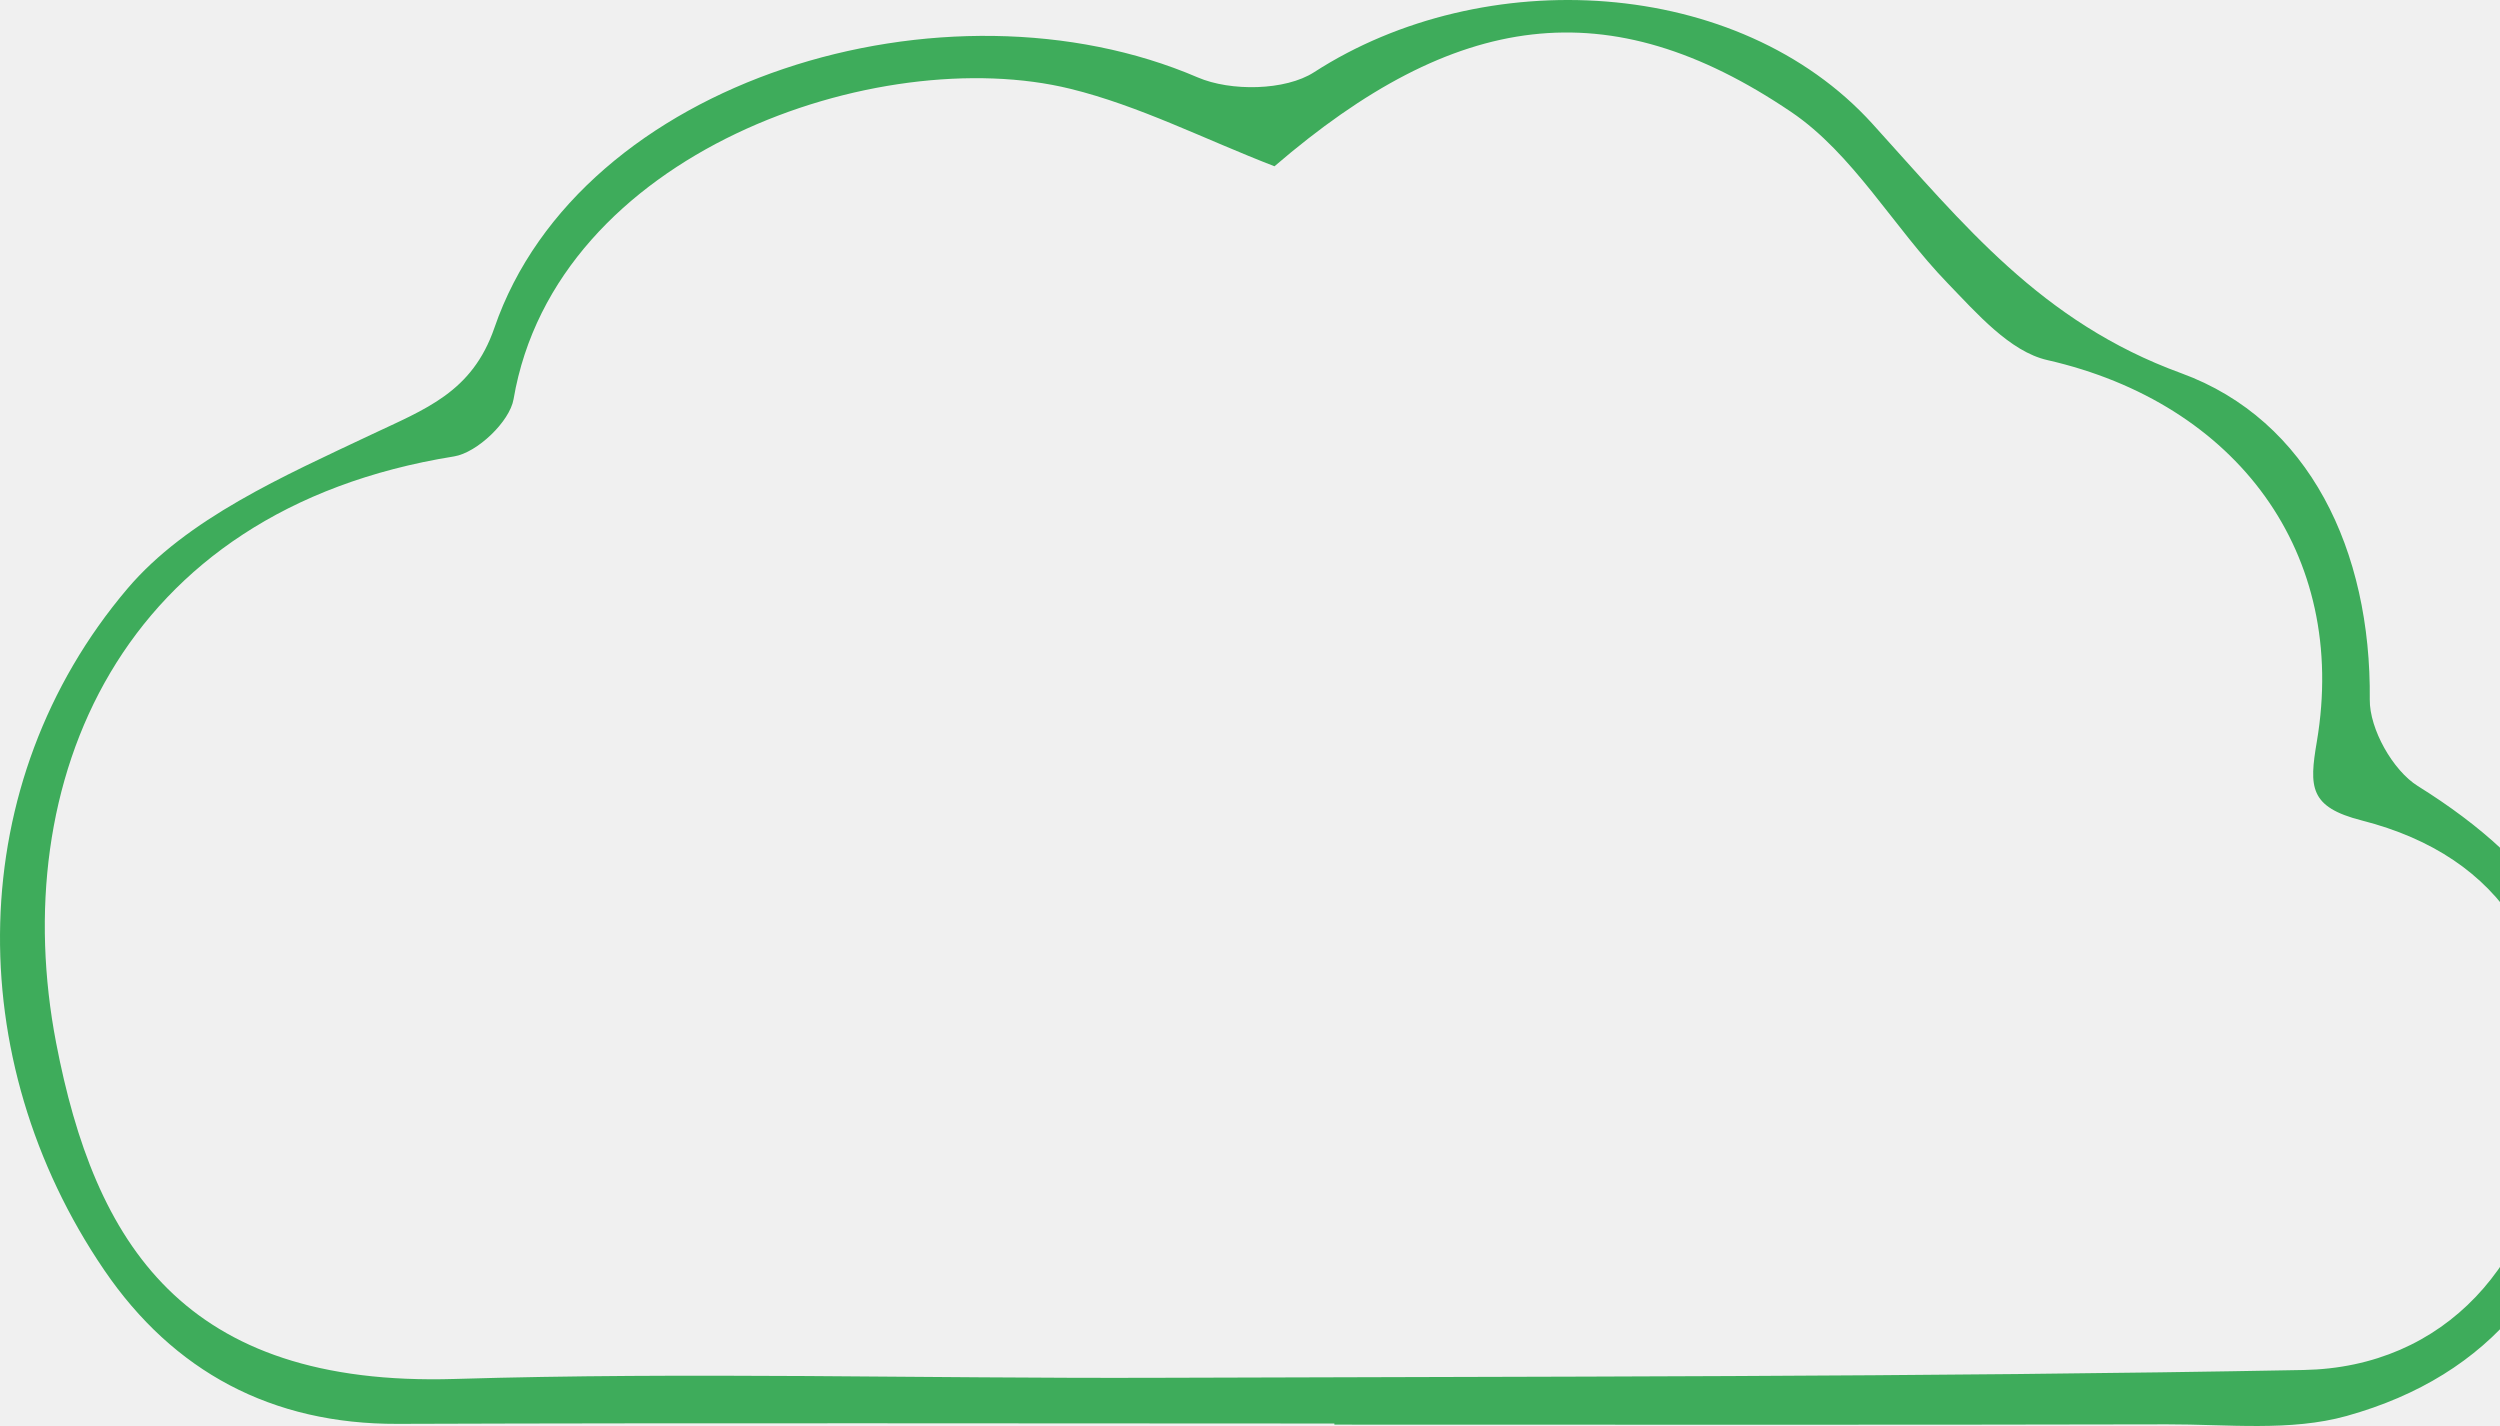
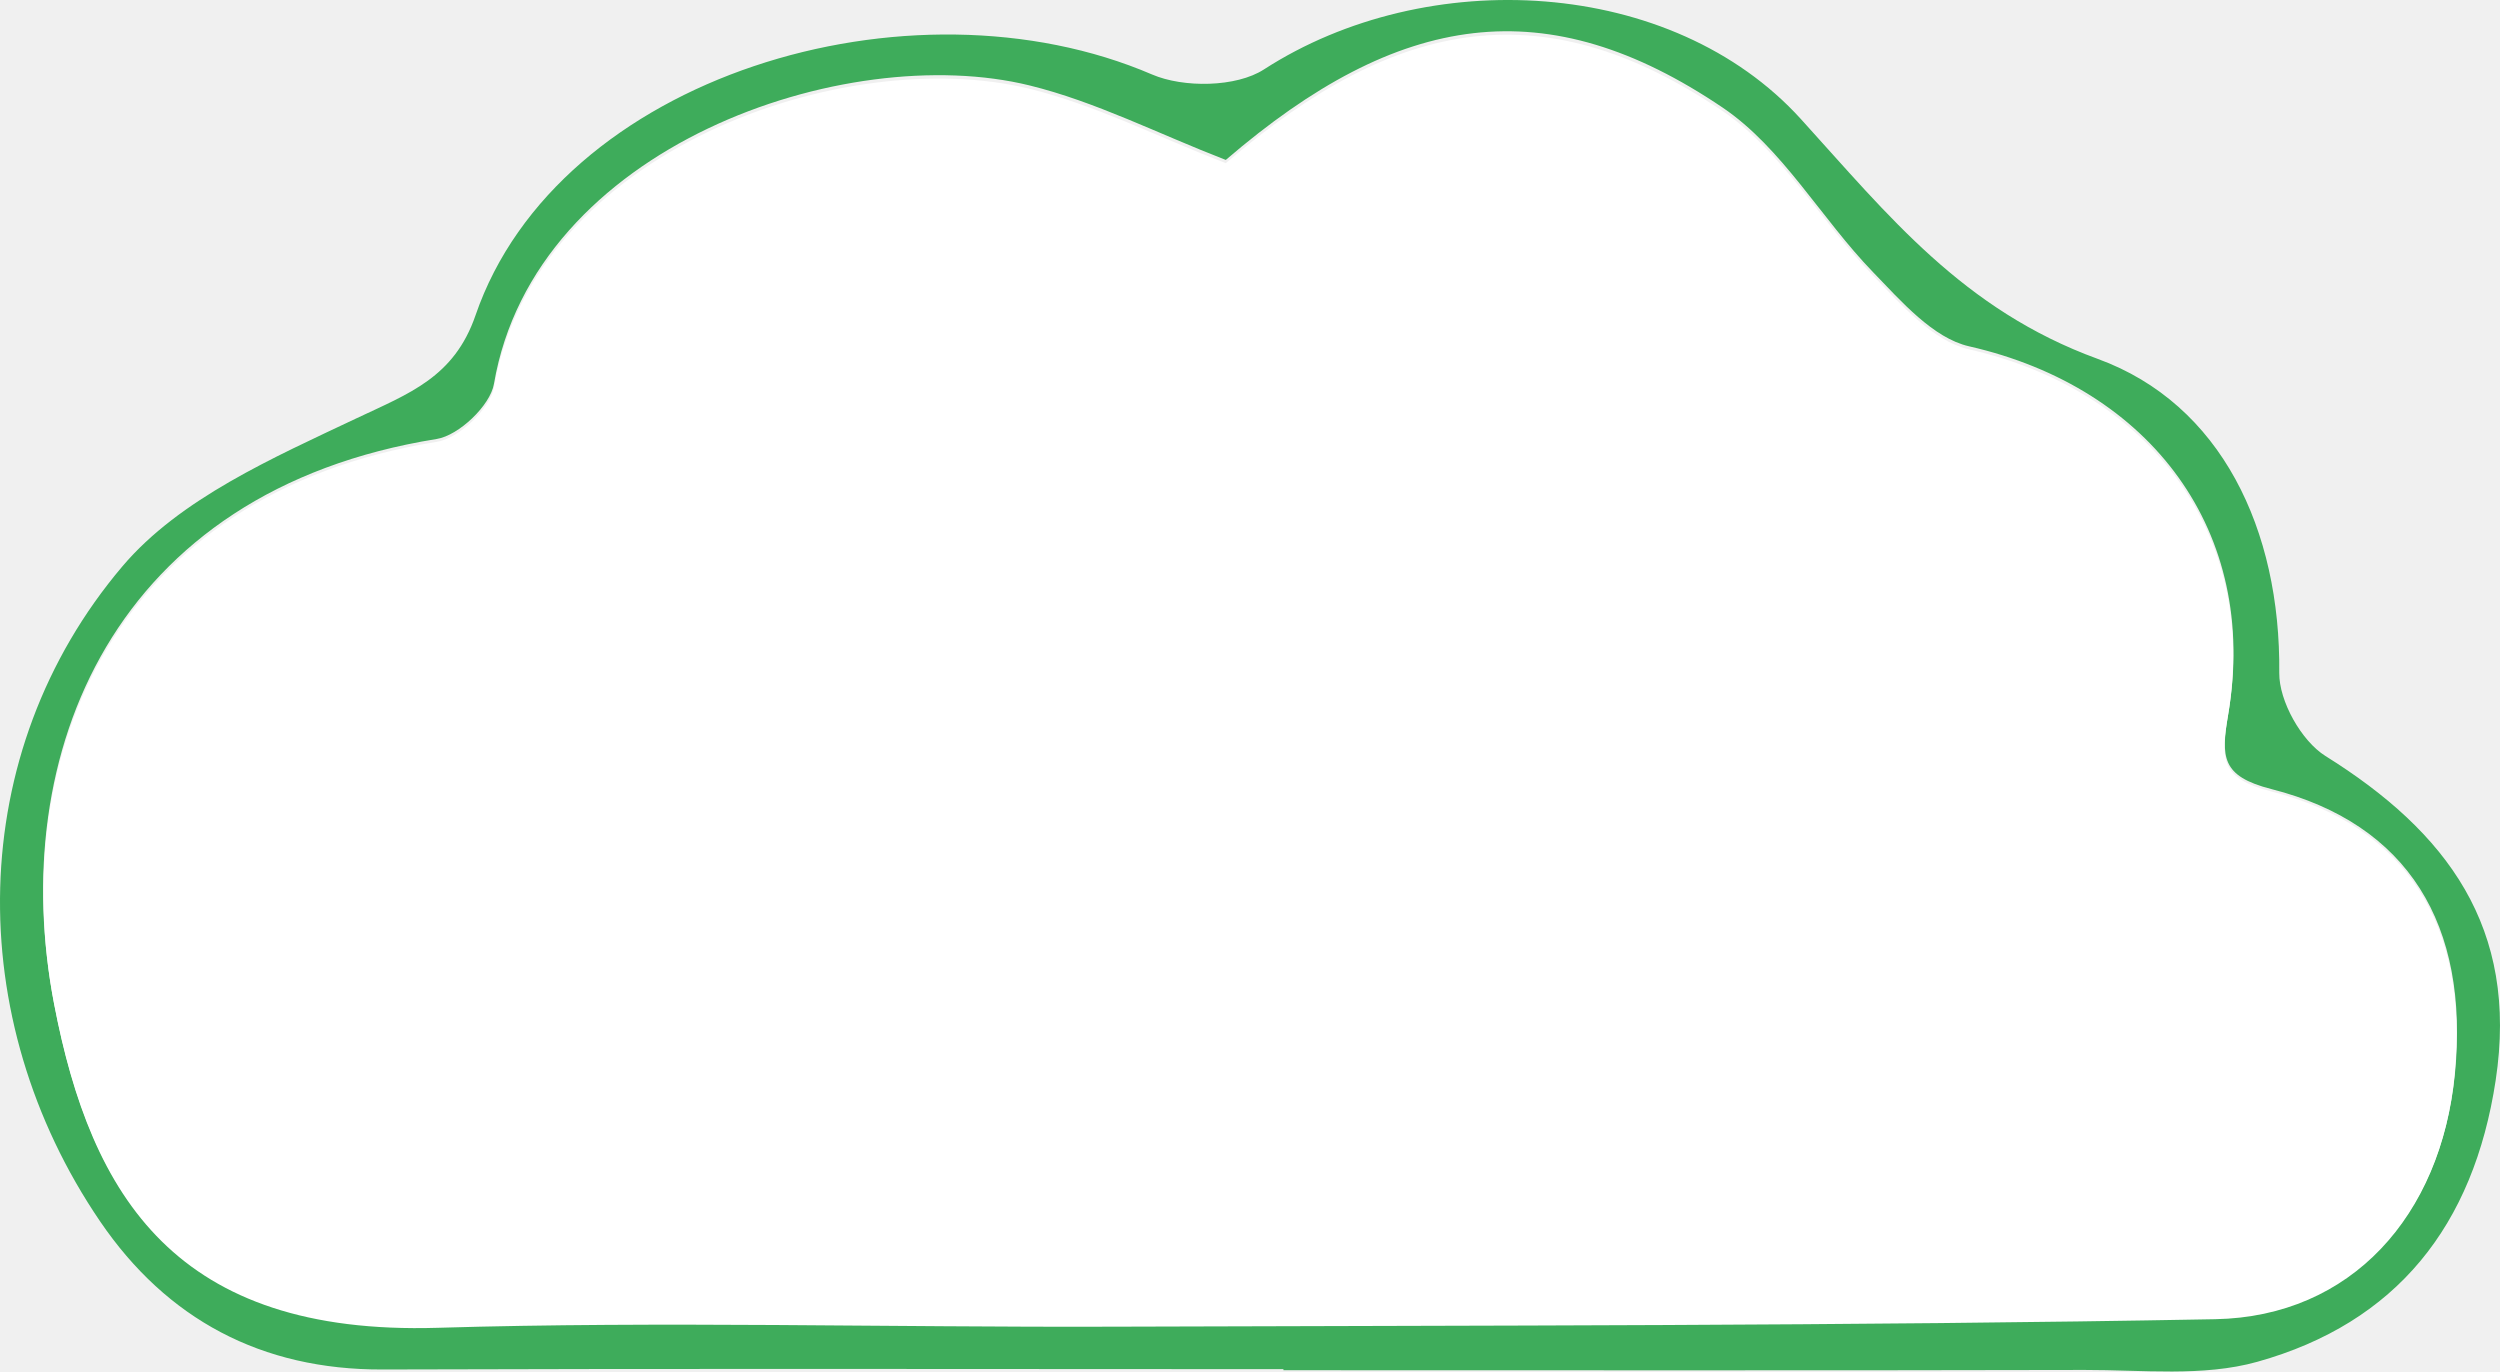
- <svg xmlns="http://www.w3.org/2000/svg" width="277" height="158" viewBox="0 0 277 158" fill="none">
-   <path fill-rule="evenodd" clip-rule="evenodd" d="M141.211 18.424C133.387 15.395 126.22 11.715 118.606 9.842C97.404 4.623 61.571 16.835 56.904 44.222C56.48 46.718 52.858 50.161 50.307 50.571C13.062 56.547 0.705 86.836 6.213 115.518C10.478 137.735 20.294 153.695 50.379 152.789C76.315 152.009 102.292 152.75 128.25 152.659C170.58 152.506 212.918 152.591 255.236 151.796C270.91 151.502 281.24 139.857 282.812 123.652C284.47 106.508 277.406 94.919 261.682 90.906C255.87 89.424 255.849 87.221 256.703 82.186C260.236 61.318 247.827 44.677 226.84 39.896C222.696 38.952 219.013 34.699 215.764 31.341C209.799 25.178 205.326 17.042 198.445 12.393C178.205 -1.288 161.243 1.205 141.211 18.424ZM147.85 157.727C113.251 157.727 78.654 157.645 44.053 157.765C30.125 157.816 19.214 151.976 11.547 140.724C-4.399 117.322 -4.09 86.706 14.102 65.242C20.71 57.443 31.494 52.722 41.115 48.167C47.127 45.322 52.316 43.479 54.779 36.327C64.259 8.752 104.849 -3.402 132.711 8.578C136.351 10.143 142.416 10.06 145.602 8.001C164.388 -4.138 192.62 -2.643 207.46 13.711C217.559 24.837 226.135 35.682 241.666 41.346C255.874 46.53 262.741 61.012 262.571 77.519C262.537 80.766 265.123 85.361 267.892 87.091C281.88 95.823 290.174 106.854 287.501 124.457C284.962 141.202 276.074 152.4 260.022 156.885C253.786 158.629 246.784 157.802 240.129 157.818C209.371 157.891 178.612 157.849 147.85 157.849V157.727Z" fill="#3EAC5B" />
+ <svg xmlns="http://www.w3.org/2000/svg" width="288px" height="158px" viewBox="0 0 288 158" version="1.1">
+   <g id="Page-1" stroke="none" stroke-width="1" fill="none" fill-rule="evenodd">
+     <g id="Desktop-HD" transform="translate(-1075, -5656)">
+       <g id="Group-7" transform="translate(1075, 5656)">
+         <path d="M141.211,18.424 C133.387,15.395 126.22,11.715 118.606,9.842 C97.404,4.623 61.571,16.835 56.904,44.222 C56.48,46.718 52.858,50.161 50.307,50.571 C13.062,56.547 0.705,86.836 6.213,115.518 C10.478,137.735 20.294,153.695 50.379,152.789 C76.315,152.009 102.292,152.75 128.25,152.659 C170.58,152.506 212.918,152.591 255.236,151.796 C270.91,151.502 281.24,139.857 282.812,123.652 C284.47,106.508 277.406,94.919 261.682,90.906 C255.87,89.424 255.849,87.221 256.703,82.186 C260.236,61.318 247.827,44.677 226.84,39.896 C222.696,38.952 219.013,34.699 215.764,31.341 C209.799,25.178 205.326,17.042 198.445,12.393 C178.205,-1.288 161.243,1.205 141.211,18.424 L141.211,18.424 Z M147.85,157.727 C113.251,157.727 78.654,157.645 44.053,157.765 C30.125,157.816 19.214,151.976 11.547,140.724 C-4.399,117.322 -4.09,86.706 14.102,65.242 C20.71,57.443 31.494,52.722 41.115,48.167 C47.127,45.322 52.317,43.479 54.779,36.327 C64.259,8.752 104.849,-3.402 132.711,8.578 C136.351,10.144 142.416,10.06 145.602,8.001 C164.388,-4.138 192.62,-2.643 207.46,13.711 C217.559,24.837 226.135,35.682 241.666,41.346 C255.874,46.53 262.741,61.012 262.571,77.519 C262.537,80.765 265.123,85.361 267.892,87.091 C281.88,95.823 290.174,106.854 287.501,124.457 C284.962,141.202 276.074,152.4 260.022,156.885 C253.786,158.629 246.784,157.802 240.129,157.818 C209.371,157.891 178.612,157.849 147.85,157.849 L147.85,157.727 Z" id="Fill-3" fill="#3EAC5B" />
+         <path d="M141.206,18.801 C161.232,1.608 178.188,-0.882 198.423,12.779 C205.301,17.421 209.773,25.544 215.736,31.698 C218.984,35.052 222.666,39.298 226.809,40.241 C247.789,45.015 260.195,61.63 256.663,82.467 C255.809,87.494 255.83,89.694 261.641,91.174 C277.36,95.181 284.421,106.752 282.764,123.87 C281.192,140.051 270.865,151.678 255.196,151.972 C212.891,152.766 170.566,152.681 128.249,152.834 C102.299,152.925 76.33,152.184 50.401,152.963 C20.325,153.868 10.513,137.933 6.248,115.749 C0.743,87.11 13.096,56.866 50.329,50.9 C52.88,50.49 56.5,47.052 56.924,44.561 C61.59,17.214 97.412,5.021 118.608,10.231 C126.219,12.102 133.385,15.776 141.206,18.801" id="Fill-5" fill="#FFFFFF" />
+       </g>
+     </g>
+   </g>
</svg>
